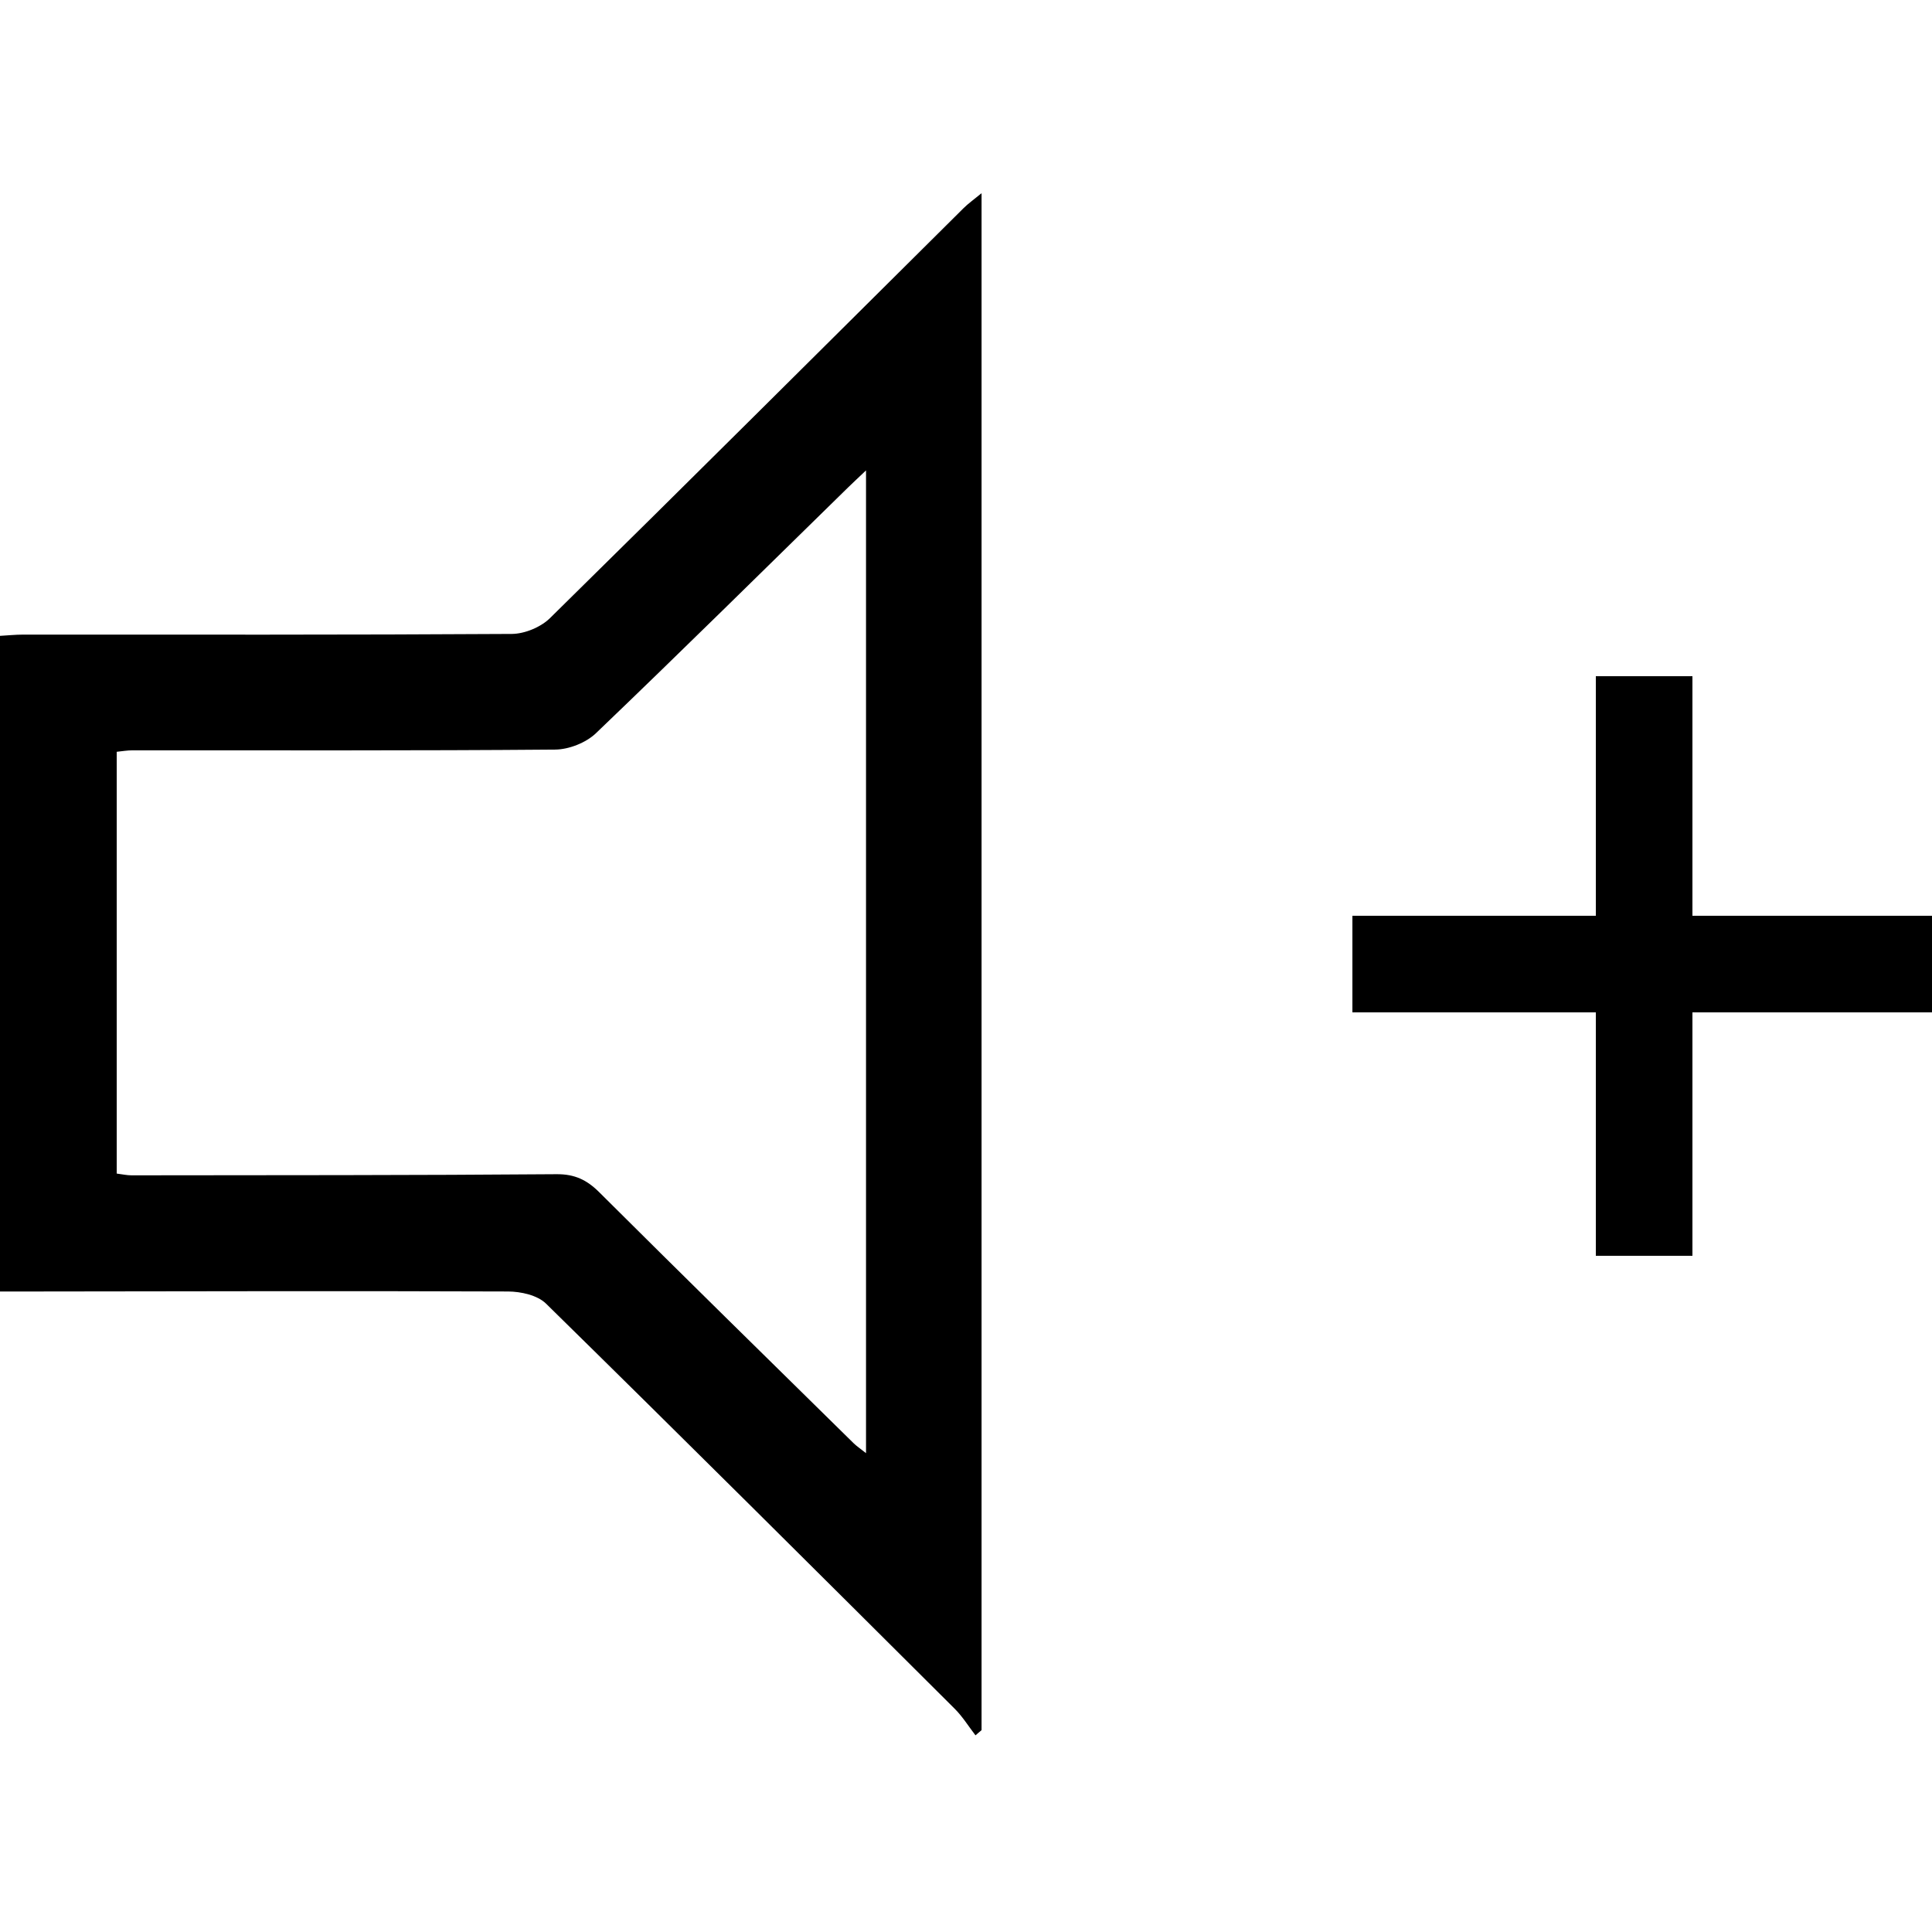
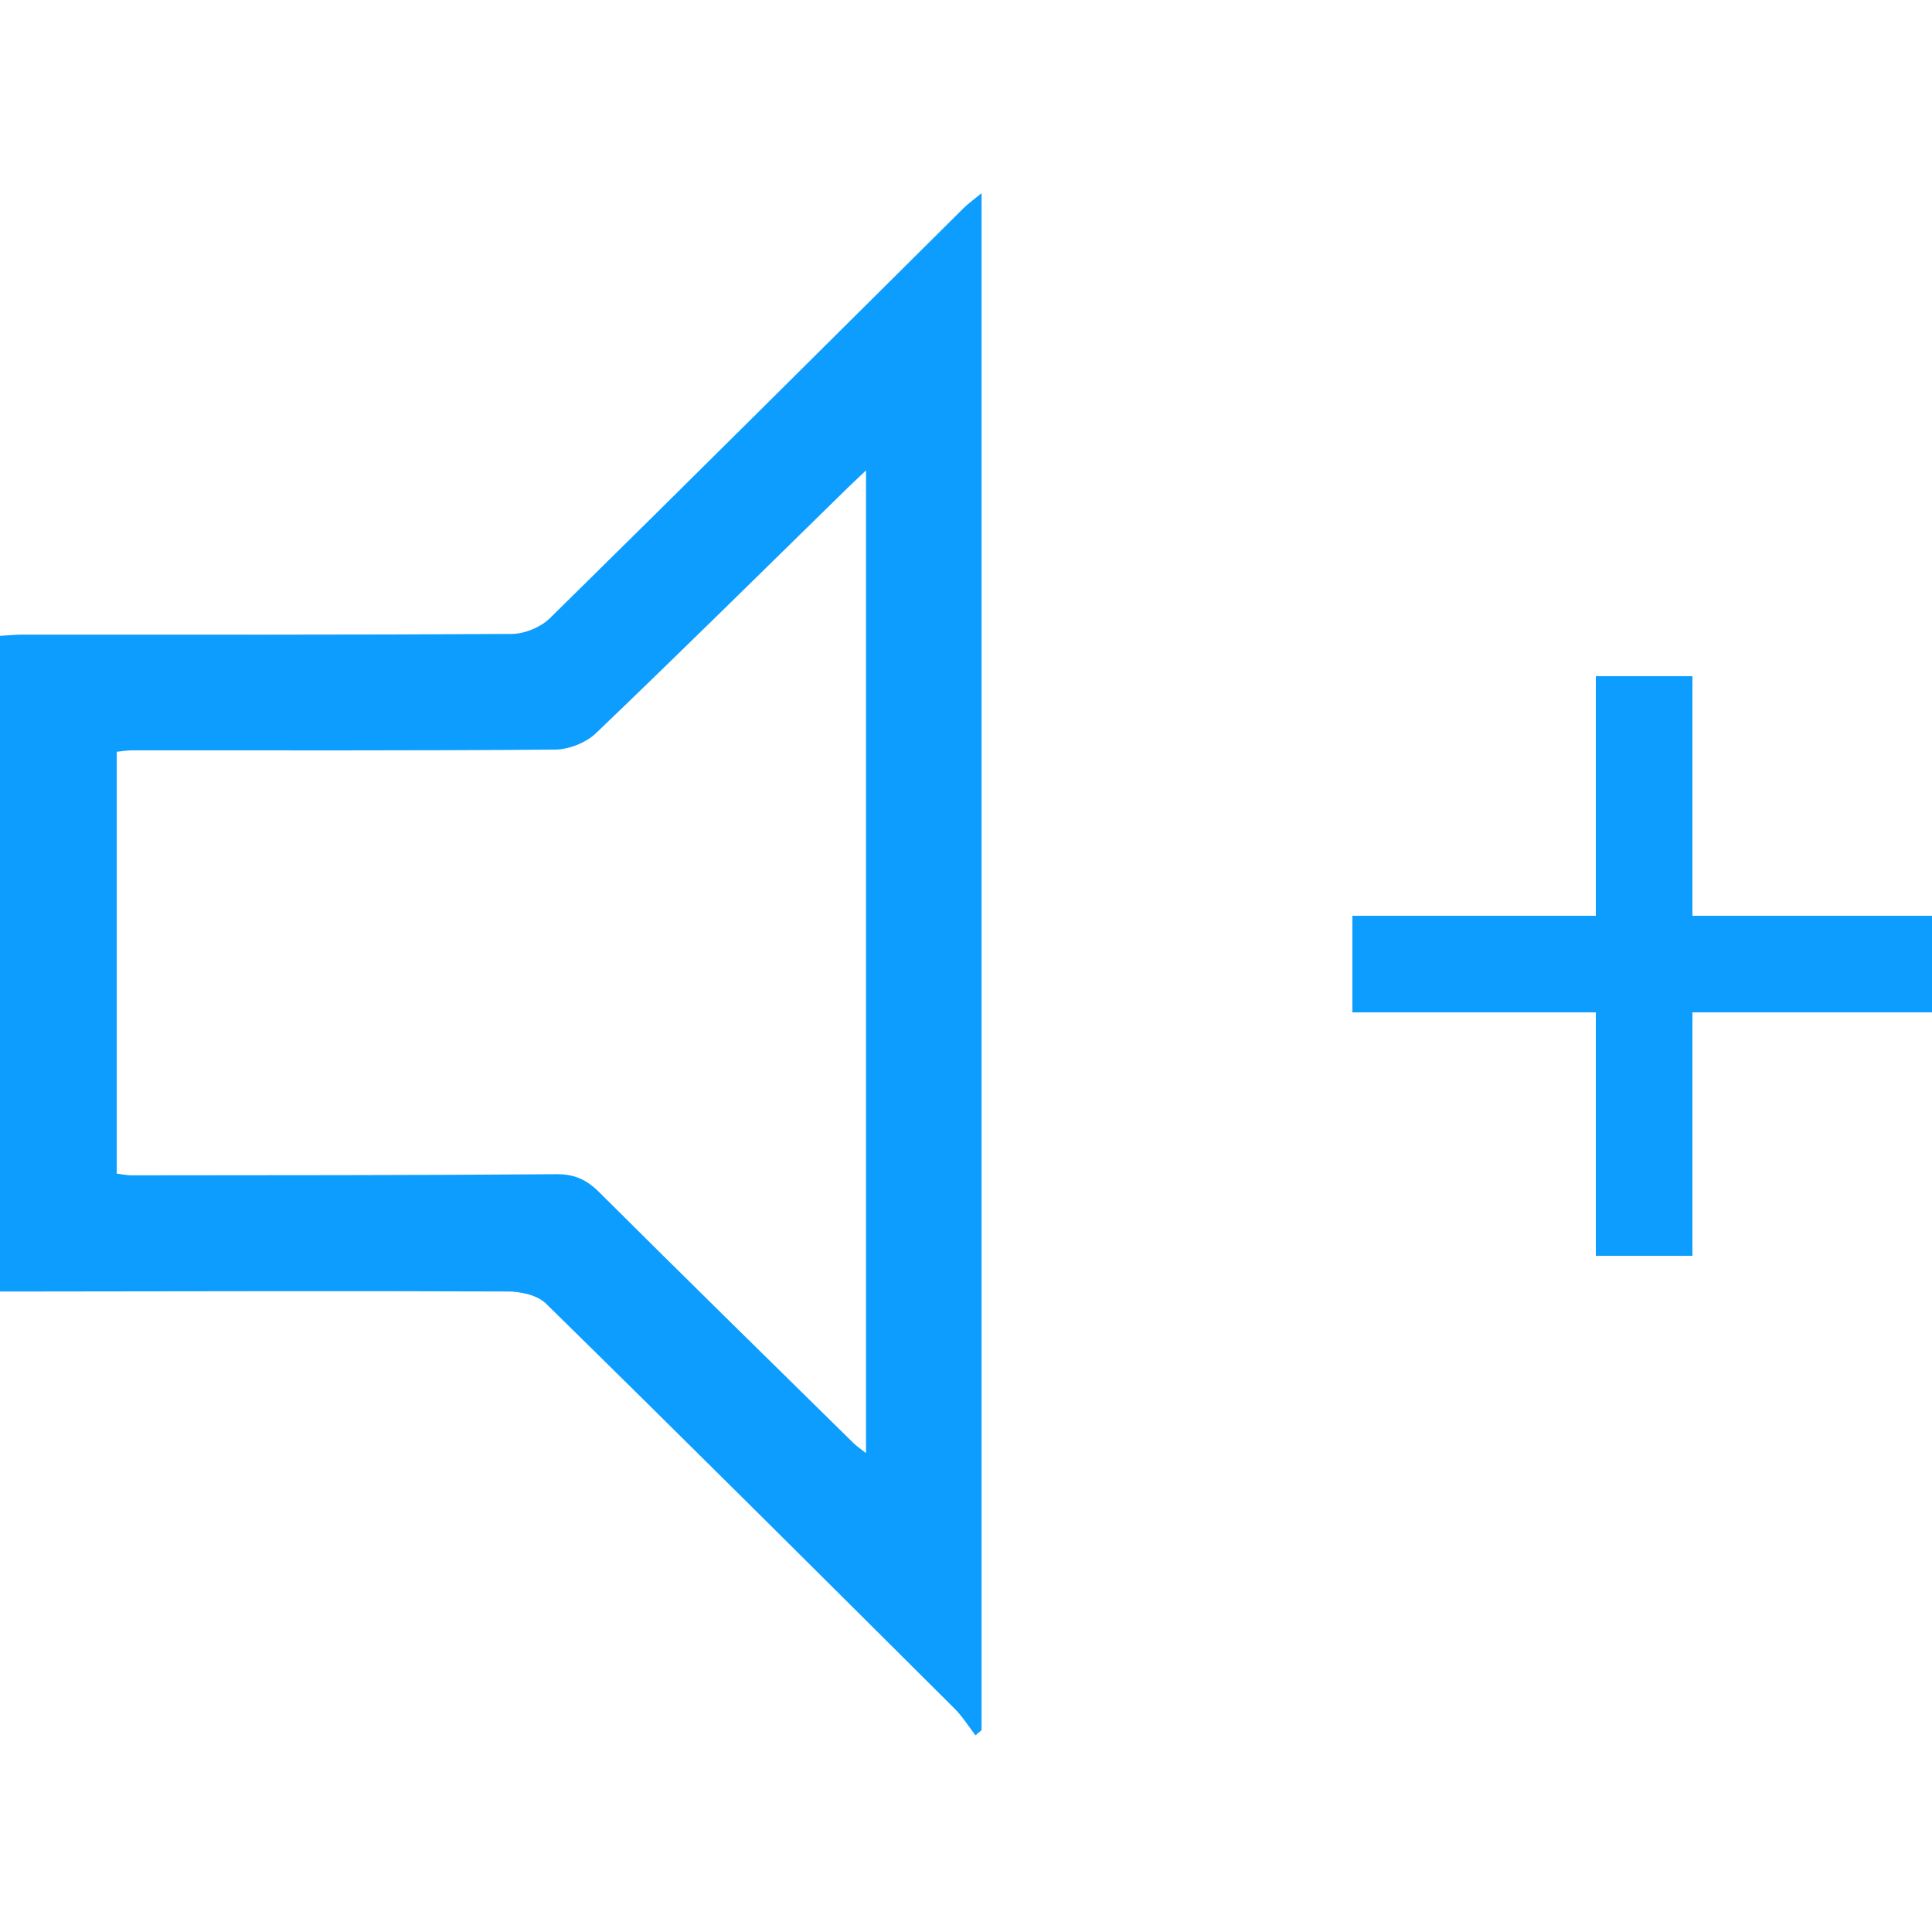
<svg xmlns="http://www.w3.org/2000/svg" width="500" height="500" viewBox="0 0 500 500" fill="none">
-   <path d="M0 334.236V164.558C2.101 164.442 4.042 164.237 5.969 164.237C48.129 164.237 90.275 164.325 132.421 164.062C135.777 164.048 139.966 162.311 142.359 159.947C178.186 124.704 213.779 89.213 249.431 53.809C250.555 52.7 251.853 51.78 254.028 50V447.758C253.502 448.211 252.977 448.649 252.452 449.101C250.671 446.795 249.124 444.271 247.081 442.228C211.911 407.189 176.741 372.15 141.308 337.374C139.09 335.199 134.814 334.251 131.487 334.236C90.757 334.076 50.012 334.192 9.281 334.236C6.465 334.236 3.648 334.236 0 334.236ZM224.111 121.756C222.054 123.711 220.74 124.923 219.456 126.178C197.741 147.426 176.143 168.776 154.209 189.776C151.64 192.228 147.233 193.964 143.658 193.993C107.203 194.3 70.734 194.168 34.28 194.183C32.952 194.183 31.609 194.417 30.208 194.562V303.721C31.682 303.911 32.85 304.174 34.017 304.174C70.676 304.13 107.335 304.174 144.008 303.882C148.751 303.838 151.903 305.37 155.128 308.596C176.931 330.311 198.908 351.865 220.857 373.449C221.645 374.237 222.594 374.85 224.126 376.076V121.756H224.111Z" fill="black" />
-   <path d="M350 262V237H413V175H438V237H500V262H438V325H413V262H350Z" fill="black" />
+   <path d="M0 334.236V164.558C2.101 164.442 4.042 164.237 5.969 164.237C48.129 164.237 90.275 164.325 132.421 164.062C135.777 164.048 139.966 162.311 142.359 159.947C178.186 124.704 213.779 89.213 249.431 53.809C250.555 52.7 251.853 51.78 254.028 50V447.758C253.502 448.211 252.977 448.649 252.452 449.101C250.671 446.795 249.124 444.271 247.081 442.228C211.911 407.189 176.741 372.15 141.308 337.374C139.09 335.199 134.814 334.251 131.487 334.236C90.757 334.076 50.012 334.192 9.281 334.236C6.465 334.236 3.648 334.236 0 334.236ZM224.111 121.756C222.054 123.711 220.74 124.923 219.456 126.178C197.741 147.426 176.143 168.776 154.209 189.776C151.64 192.228 147.233 193.964 143.658 193.993C107.203 194.3 70.734 194.168 34.28 194.183C32.952 194.183 31.609 194.417 30.208 194.562V303.721C31.682 303.911 32.85 304.174 34.017 304.174C70.676 304.13 107.335 304.174 144.008 303.882C148.751 303.838 151.903 305.37 155.128 308.596C176.931 330.311 198.908 351.865 220.857 373.449C221.645 374.237 222.594 374.85 224.126 376.076V121.756H224.111Z" fill="#0C9DFE" />
+   <path d="M350 262V237H413V175H438V237H500V262H438V325H413V262H350Z" fill="#0C9DFE" />
</svg>
